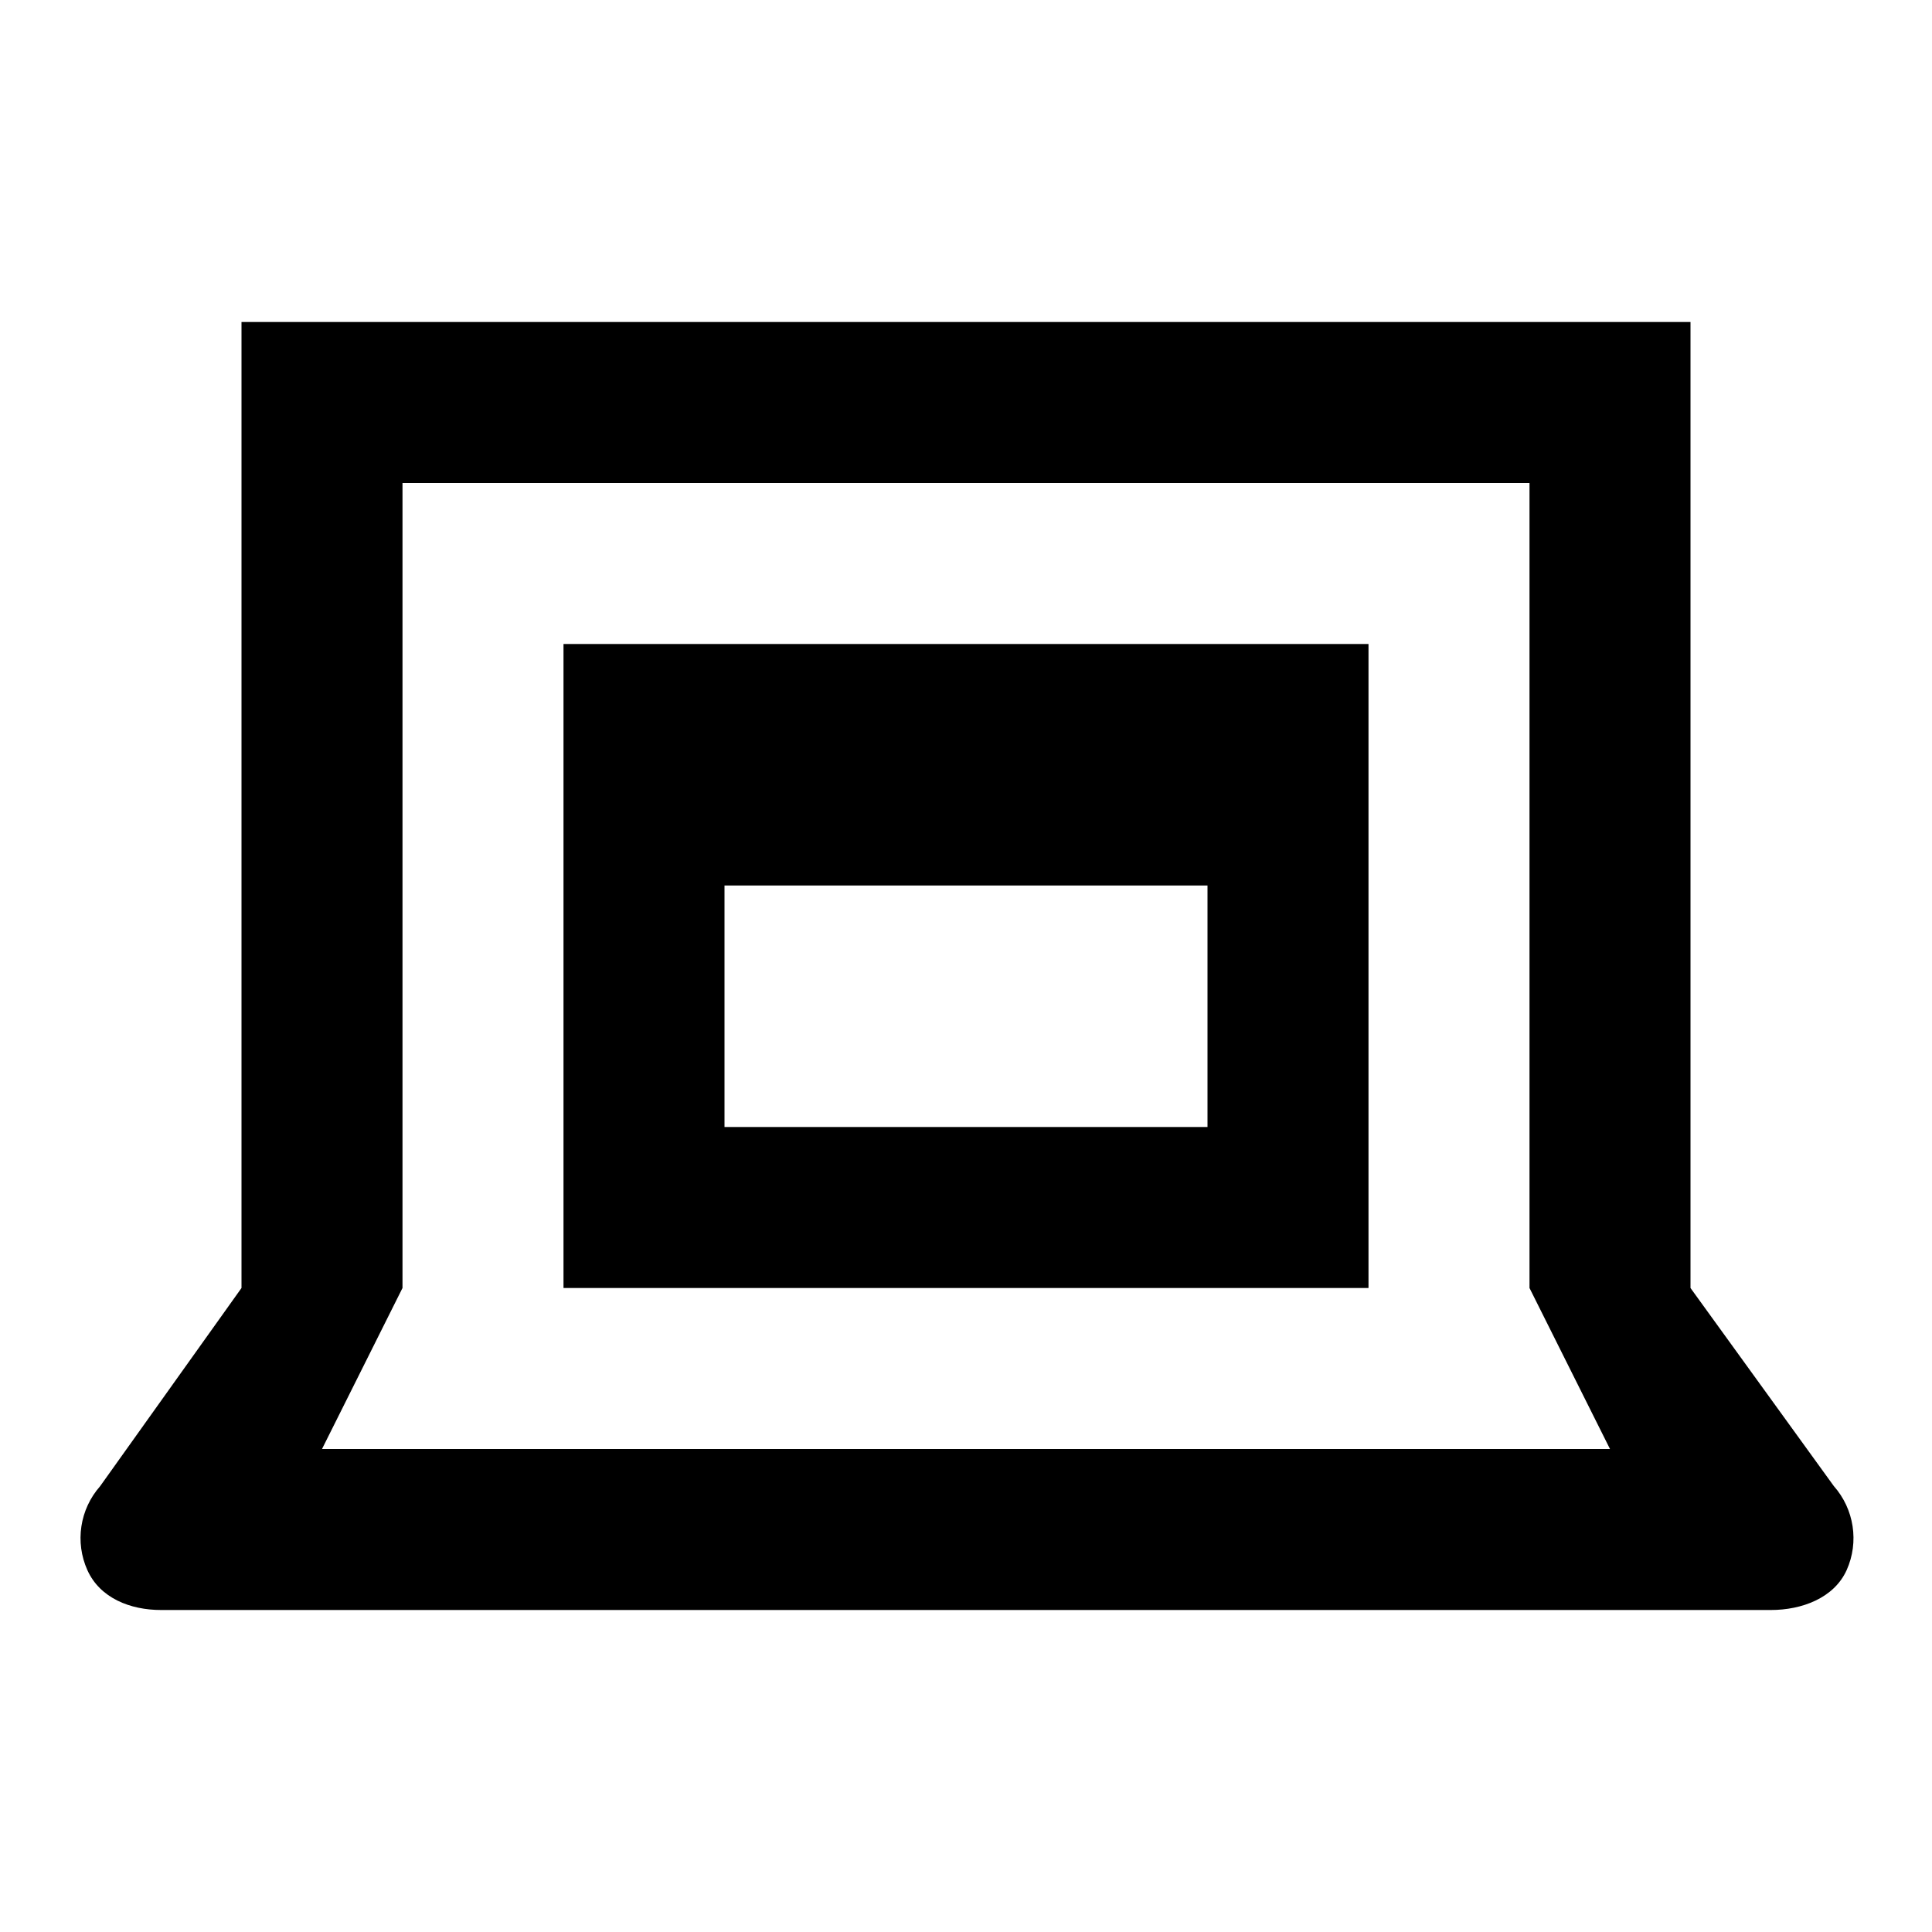
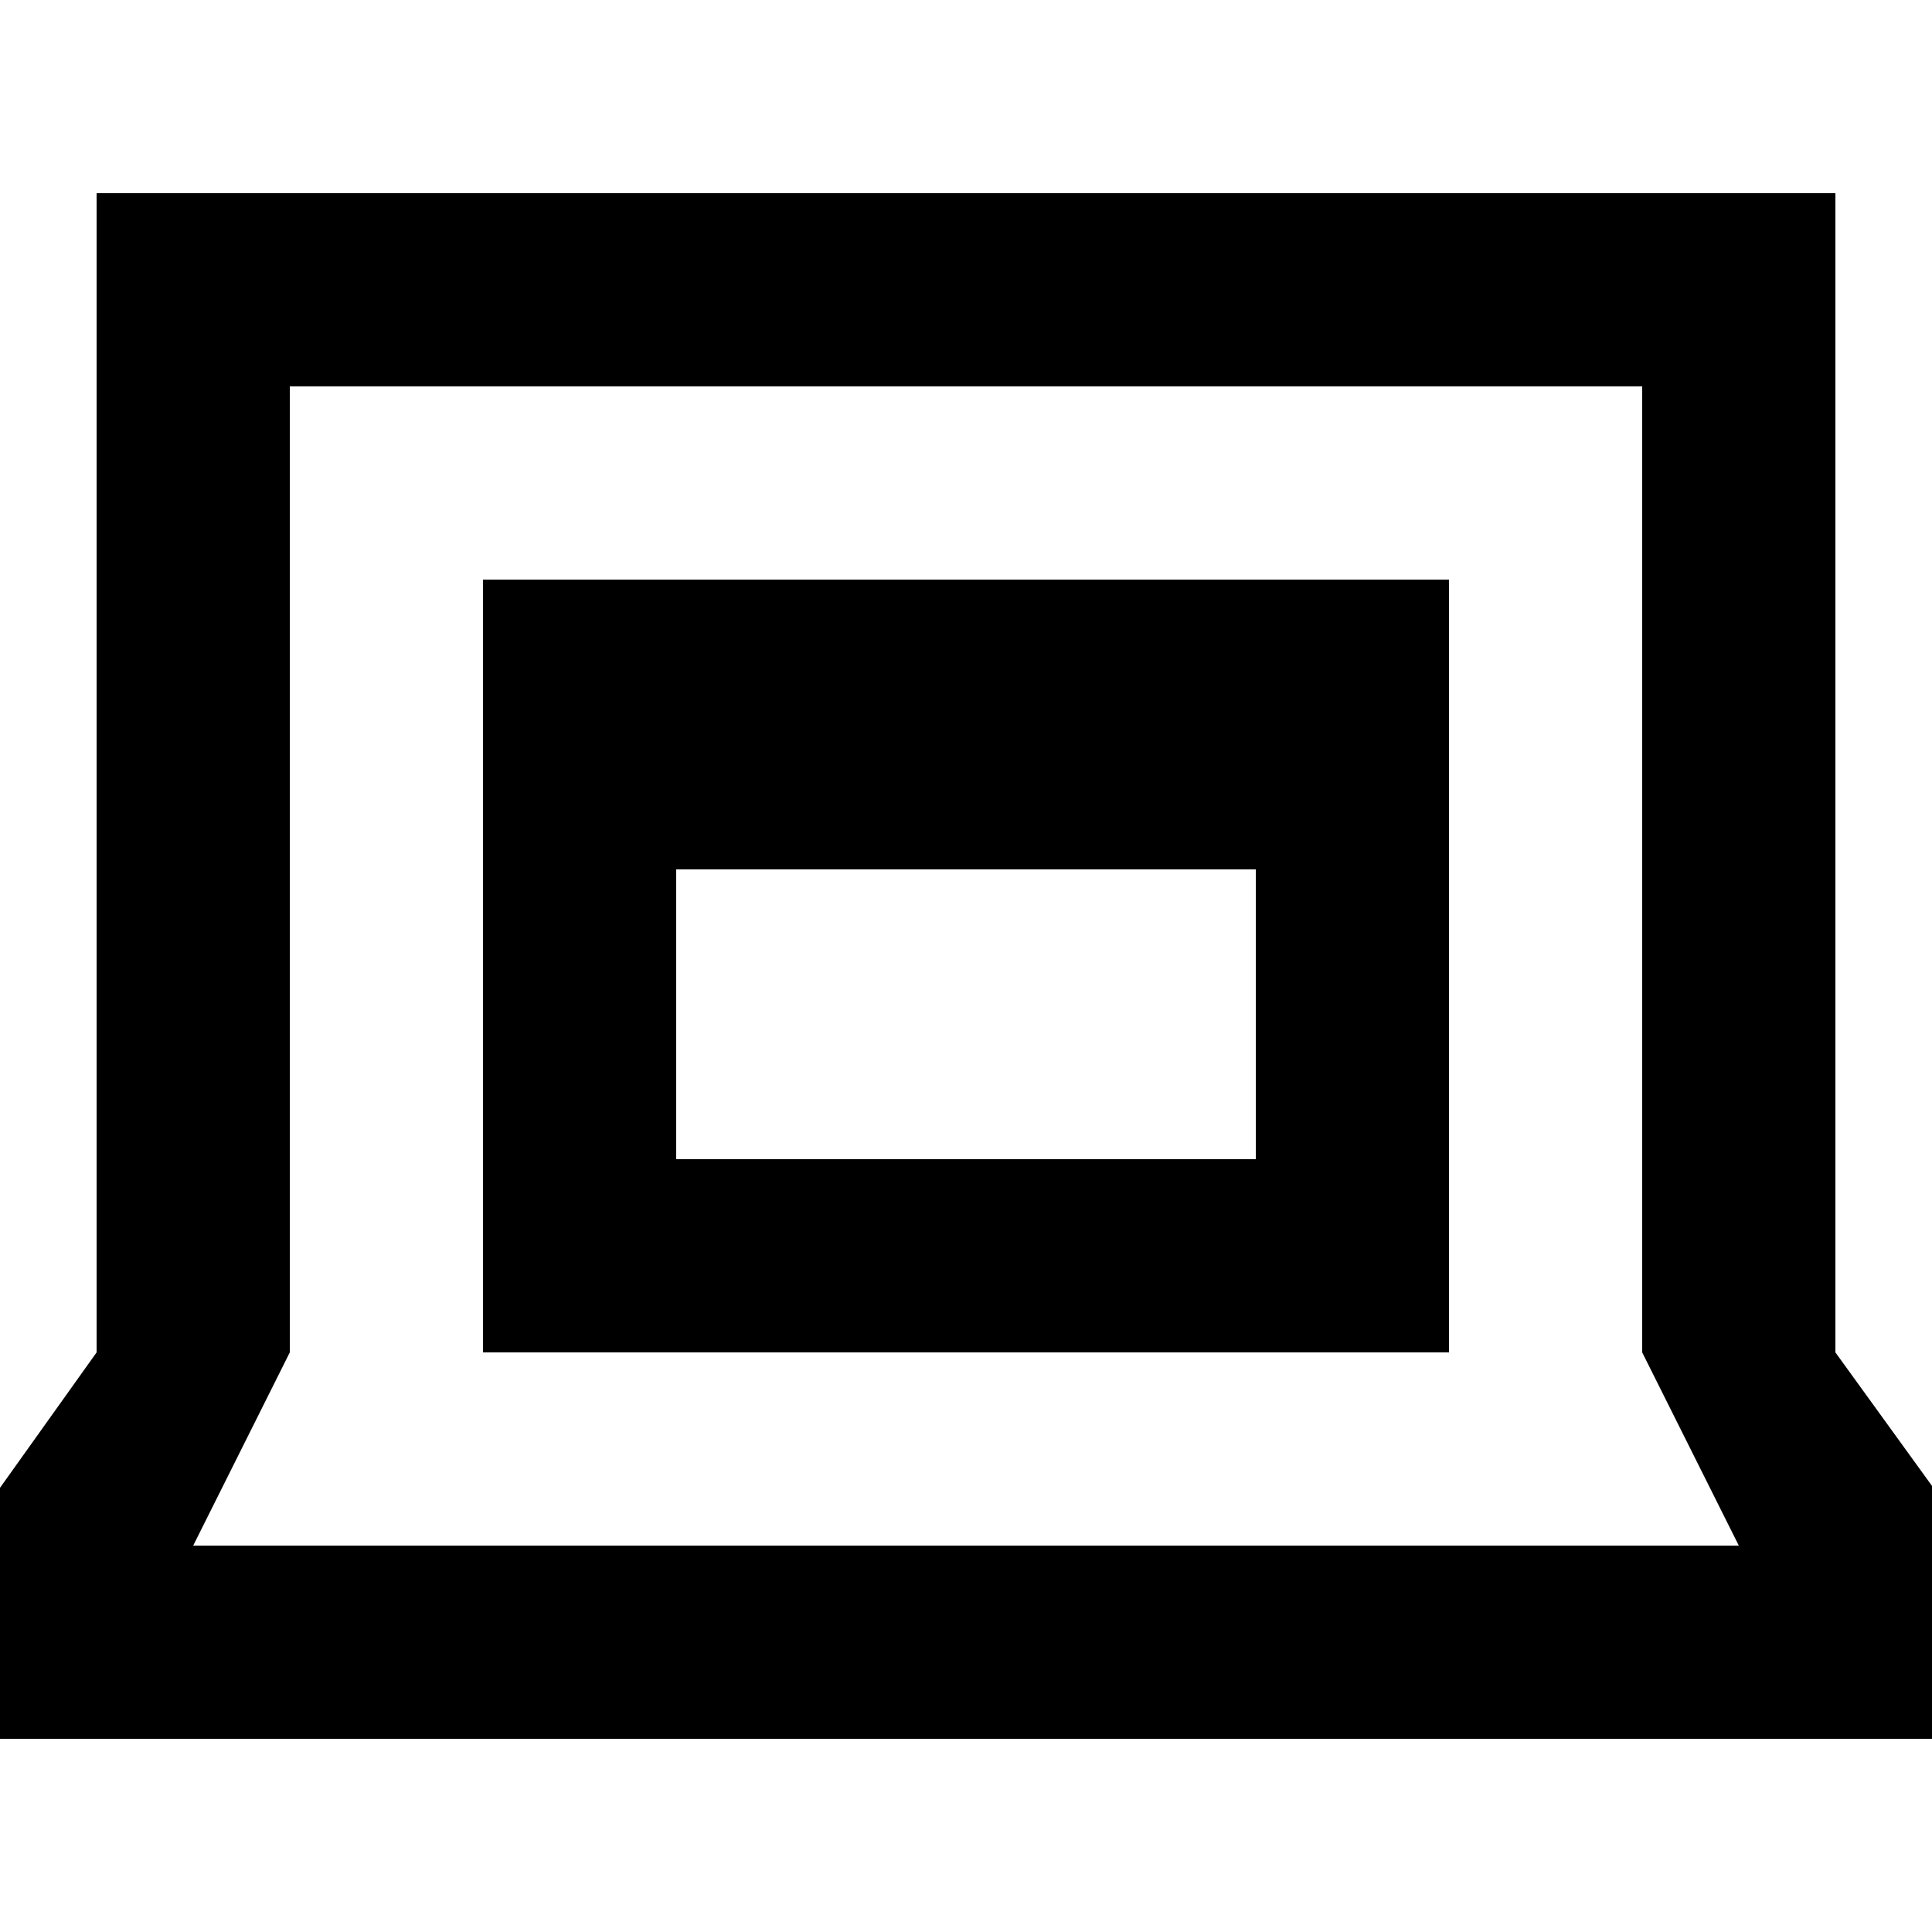
- <svg xmlns="http://www.w3.org/2000/svg" width="24" height="24" viewBox="0 0 24 24">
-   <g id="cite-web">
-     <path id="laptop" d="M22.78 18.46L21 16V4H3v12l-1.757 2.463c-.252.286-.314.695-.157 1.043.157.347.533.494.914.494h20c.382 0 .783-.148.94-.496.156-.348.093-.758-.16-1.044zM4 18l1-2V6h14v10l1 2H4z" />
-     <path id="window" d="M7 16h10V8H7v8zm2-2v-3h6v3H9z" />
-   </g>
+ <svg xmlns="http://www.w3.org/2000/svg" width="20" height="20" viewBox="2 2 20 20">
+   <path id="laptop" d="M22.78 18.46L21 16V4H3v12l-1.757 2.463a.974.974 0 0 0-.157 1.043c.157.347.533.494.914.494h20c.382 0 .783-.148.94-.496a.976.976 0 0 0-.16-1.044zM4 18l1-2V6h14v10l1 2H4z" />
+   <path id="window" d="M7 16h10V8H7v8zm2-2v-3h6v3H9z" />
</svg>
